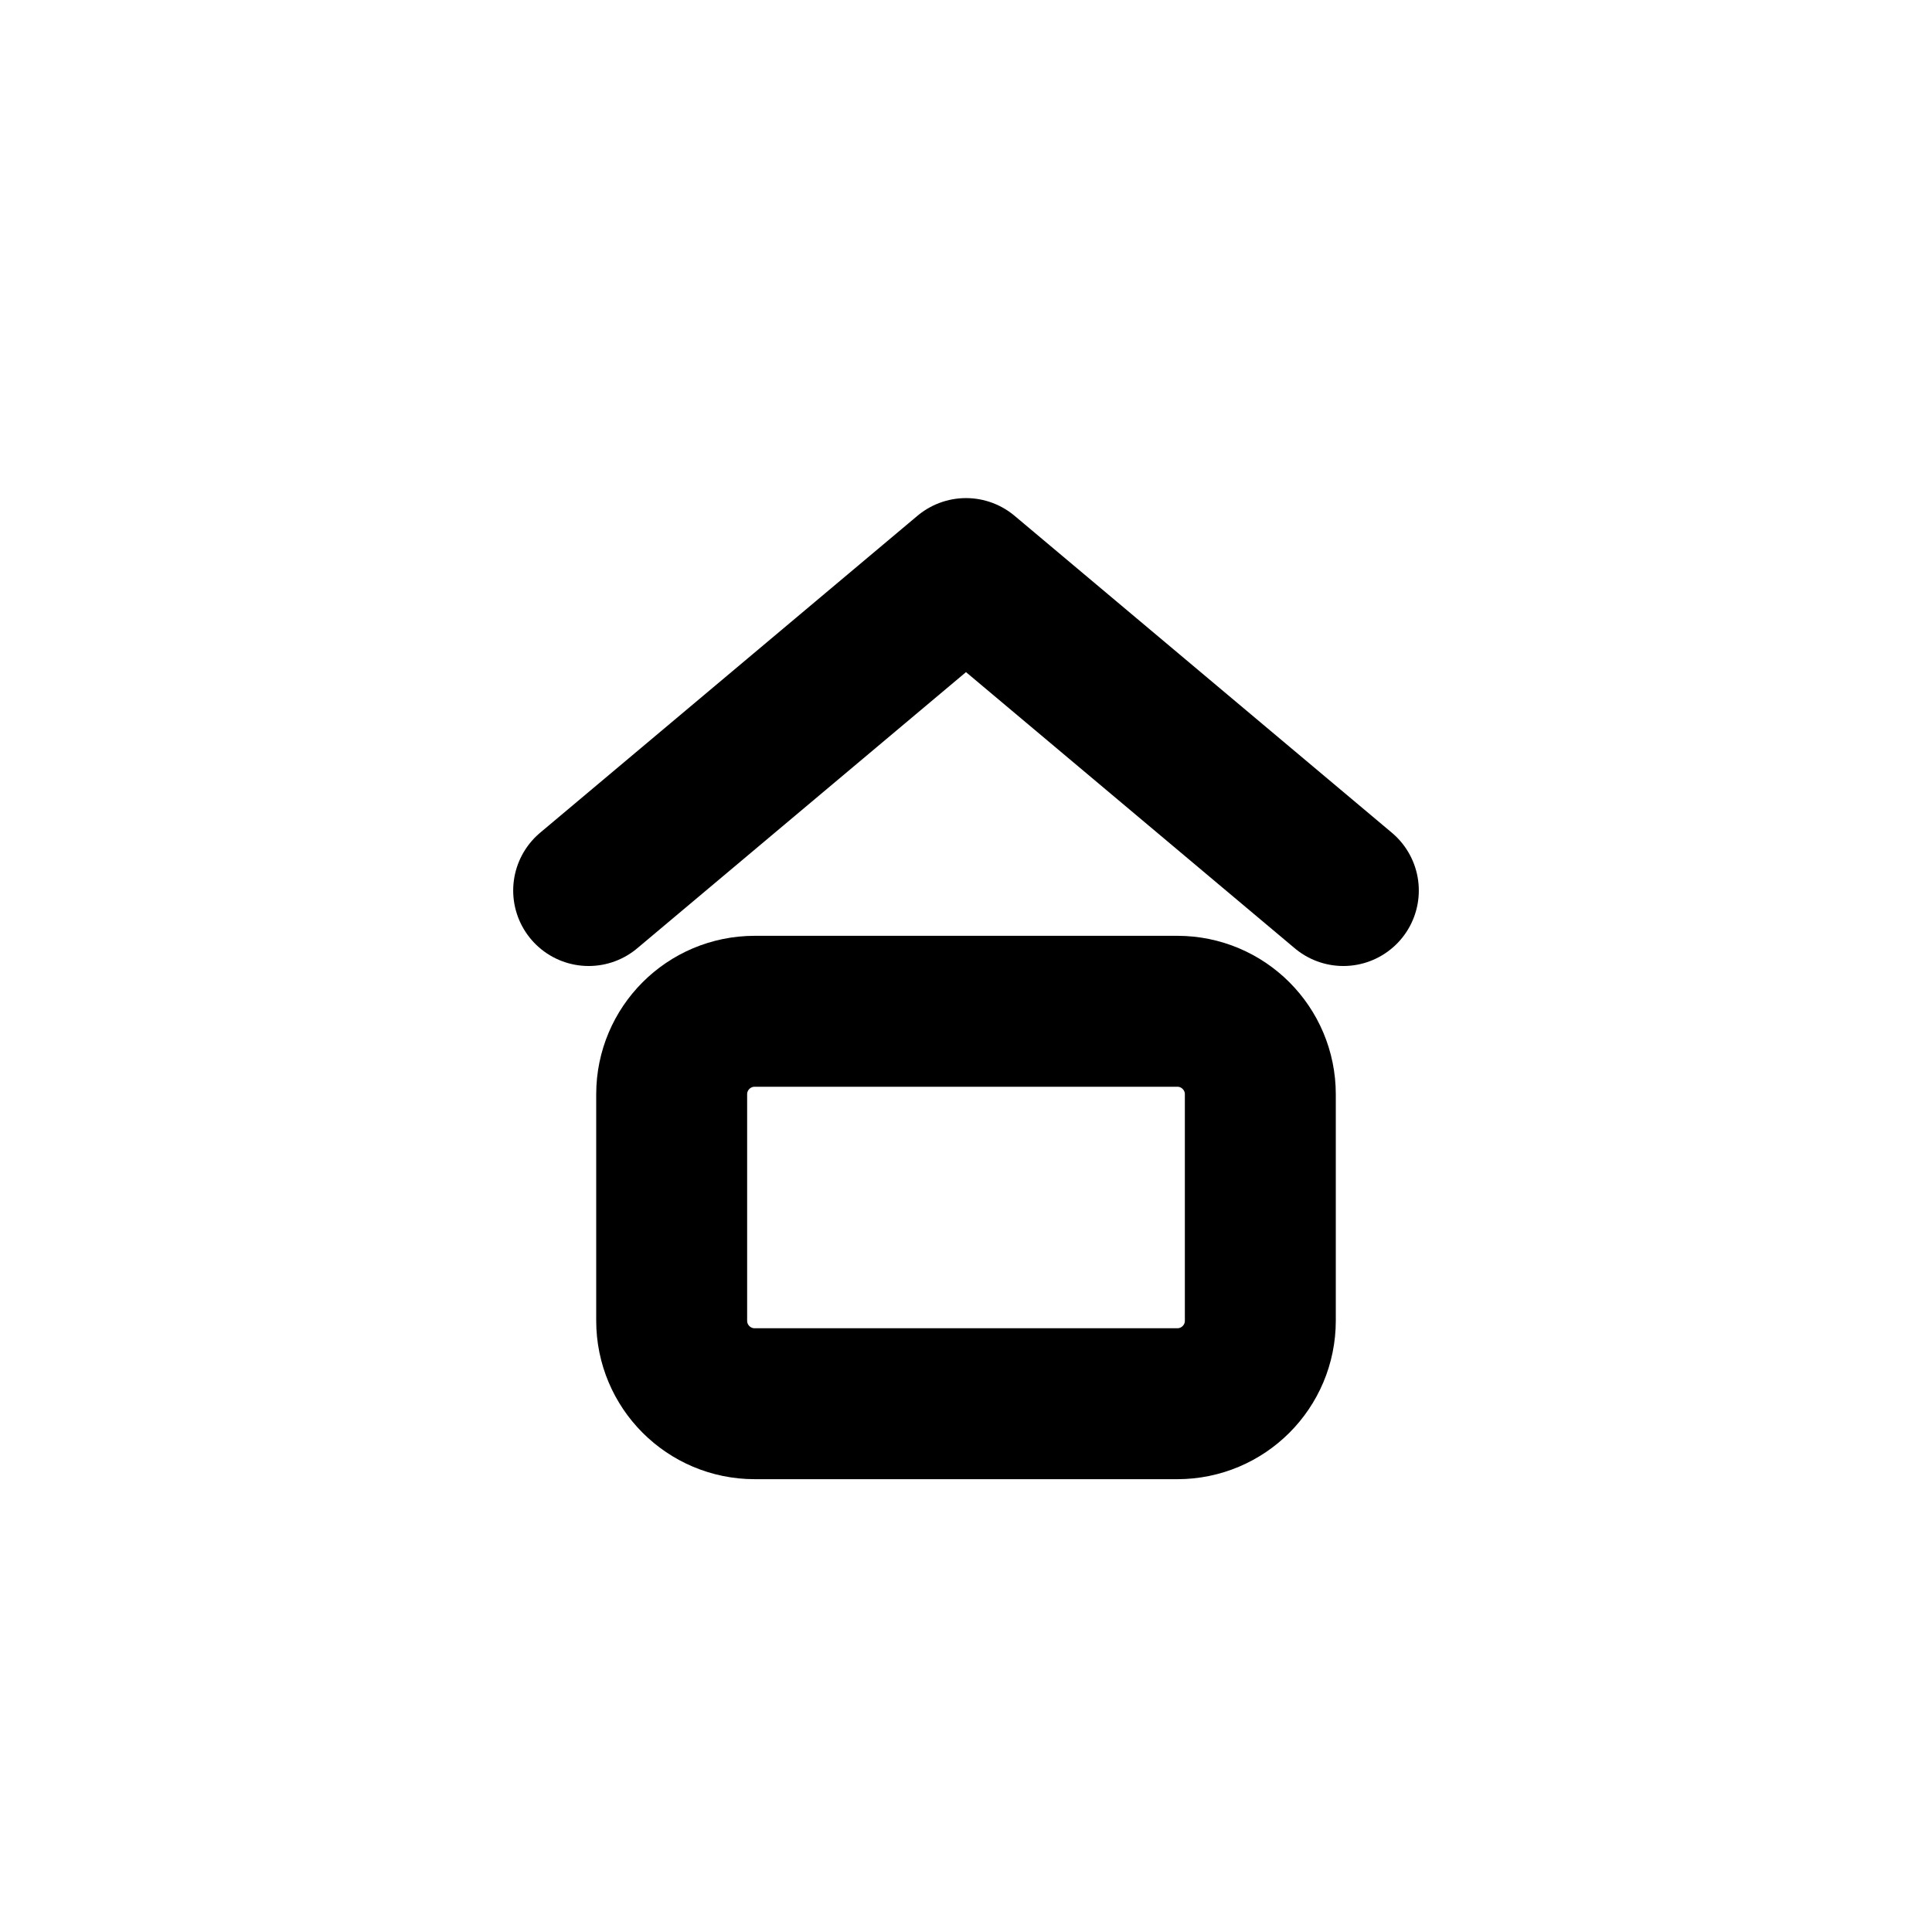
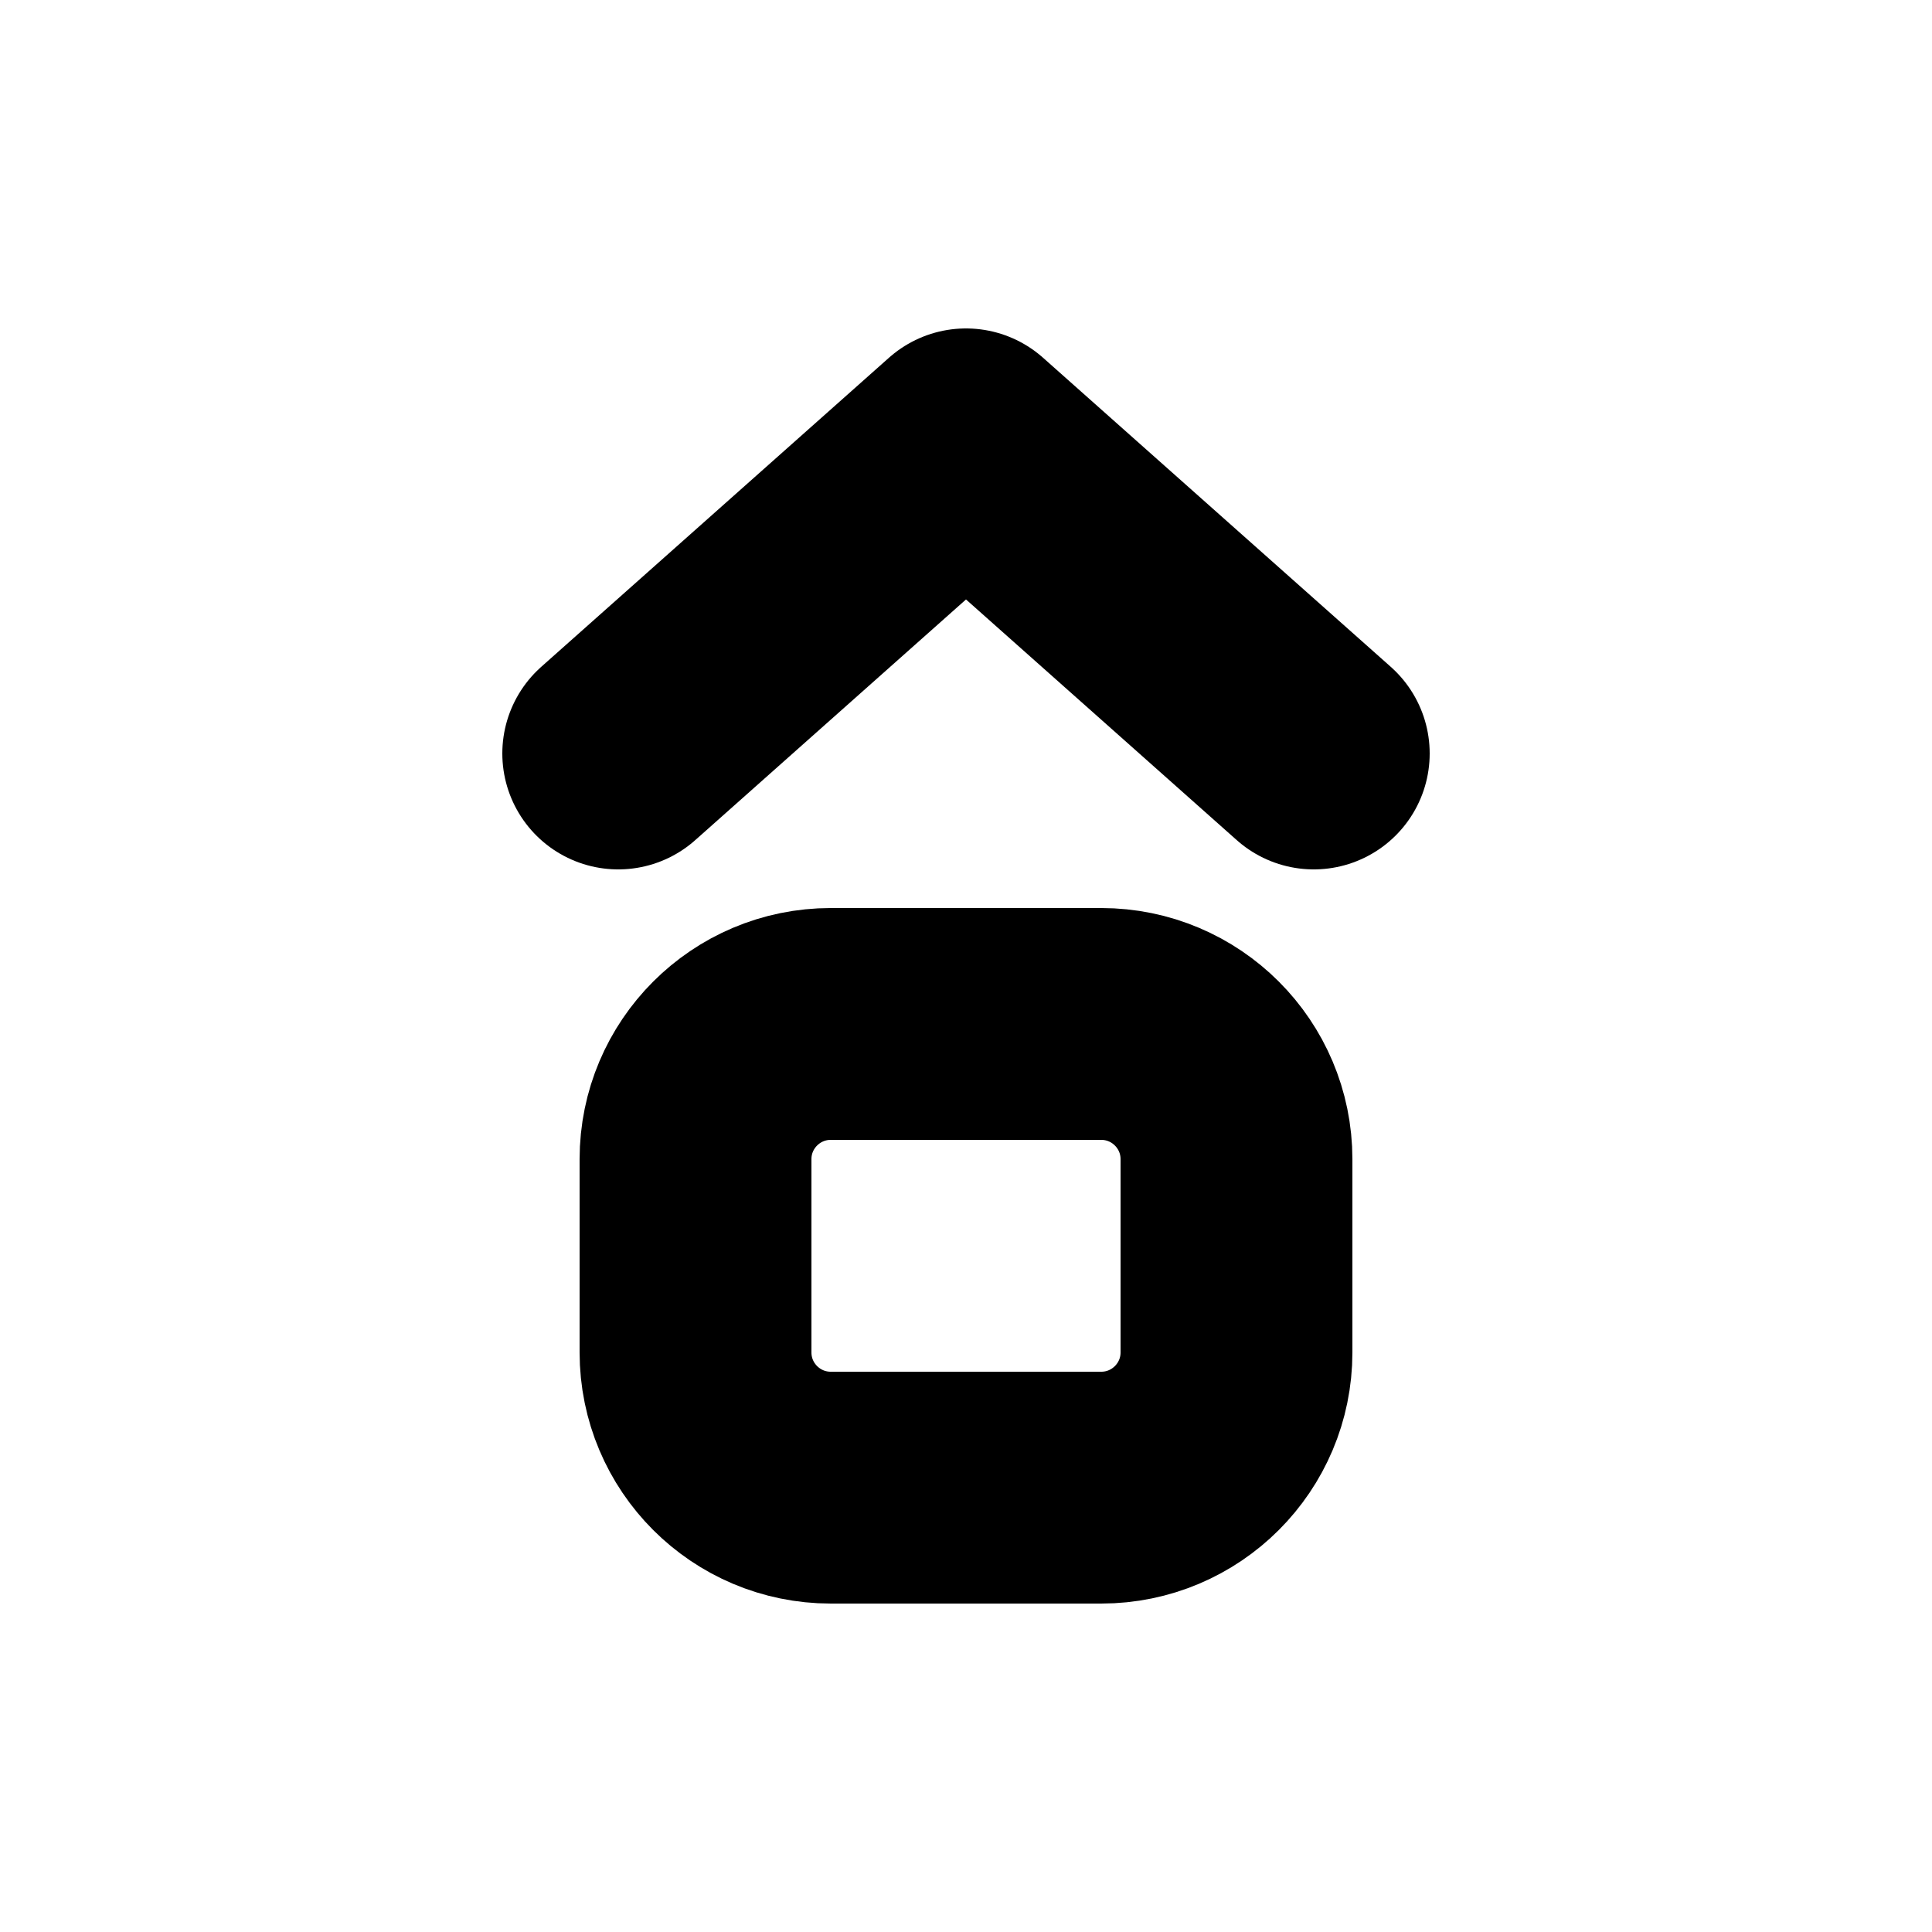
<svg xmlns="http://www.w3.org/2000/svg" viewBox="0 0 512 512">
-   <g fill="none" stroke="#000" stroke-width="40" stroke-linecap="round" stroke-linejoin="round">
-     <path d="M156 236 L256 152 L356 236" />
-     <rect x="178" y="268" width="156" height="104" rx="22" />
+   <g transform="scale(5.12)" fill="none" stroke="#000" stroke-width="12" stroke-linecap="round" stroke-linejoin="round">
+     <path d="M32 39L50 23L68 39" />
+     <path d="M43 53H57A7 7 0 0 1 64 60V70A7 7 0 0 1 57 77H43A7 7 0 0 1 36 70V60A7 7 0 0 1 43 53Z" />
  </g>
</svg>
